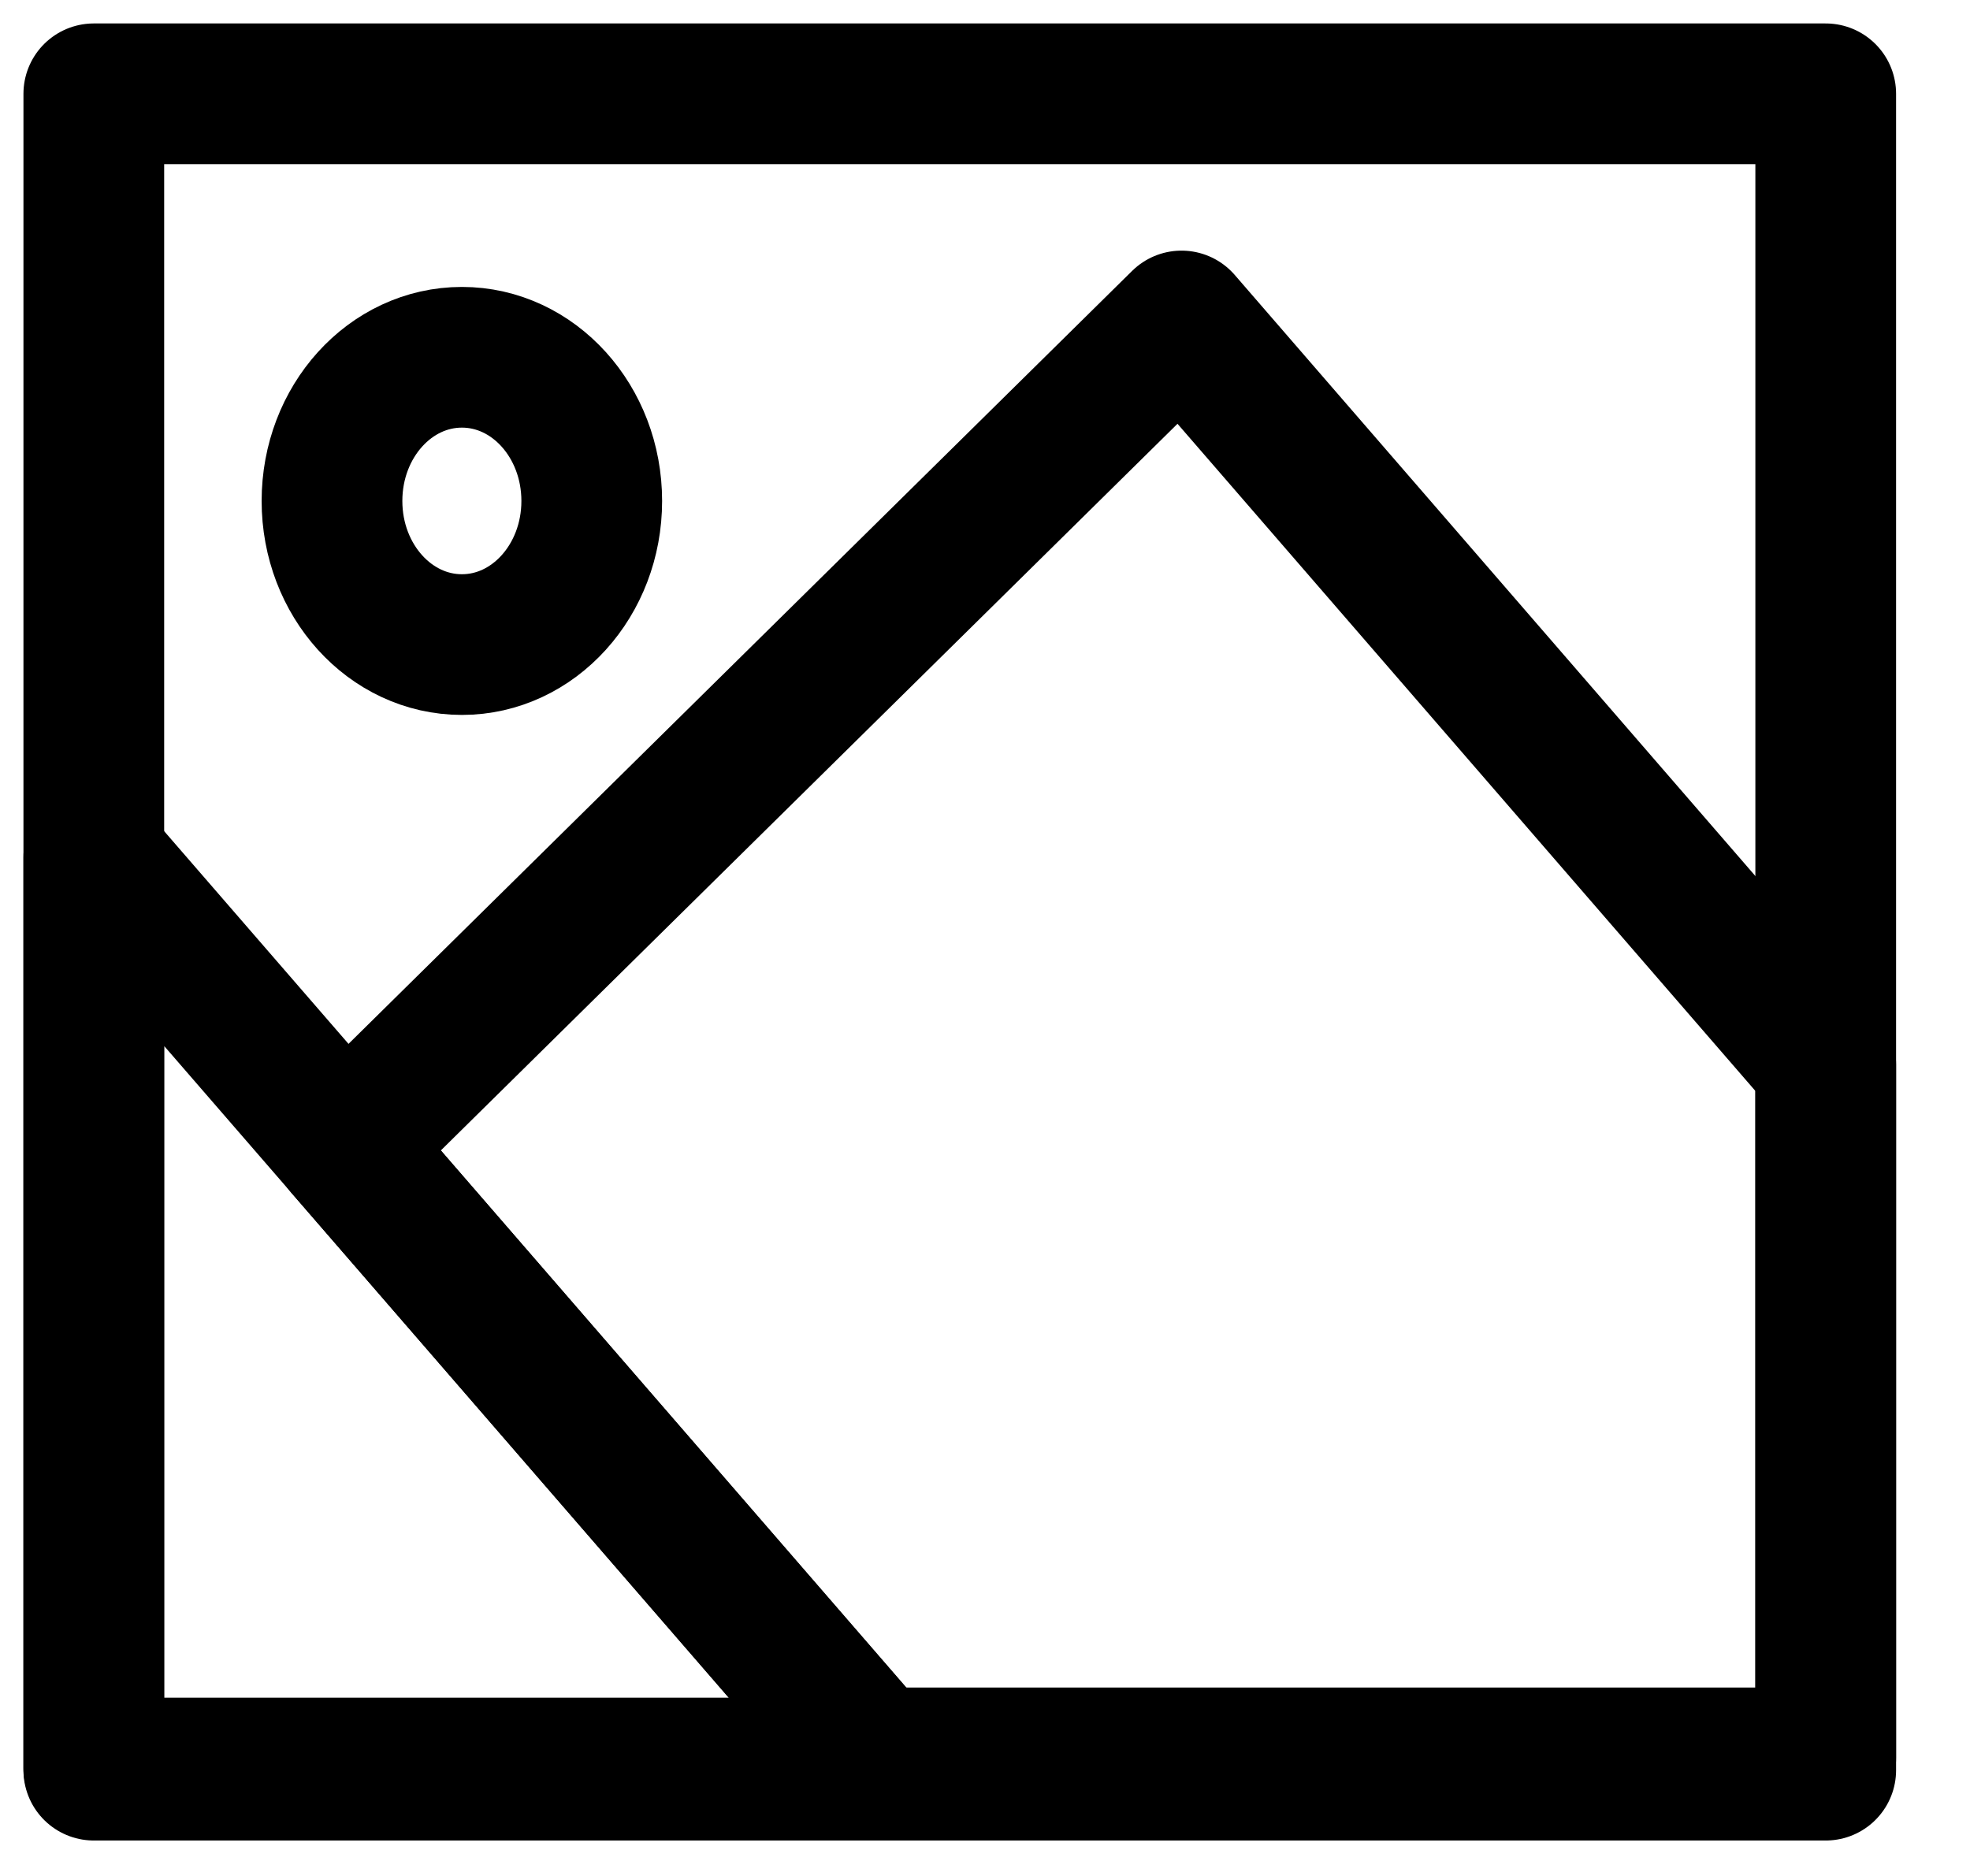
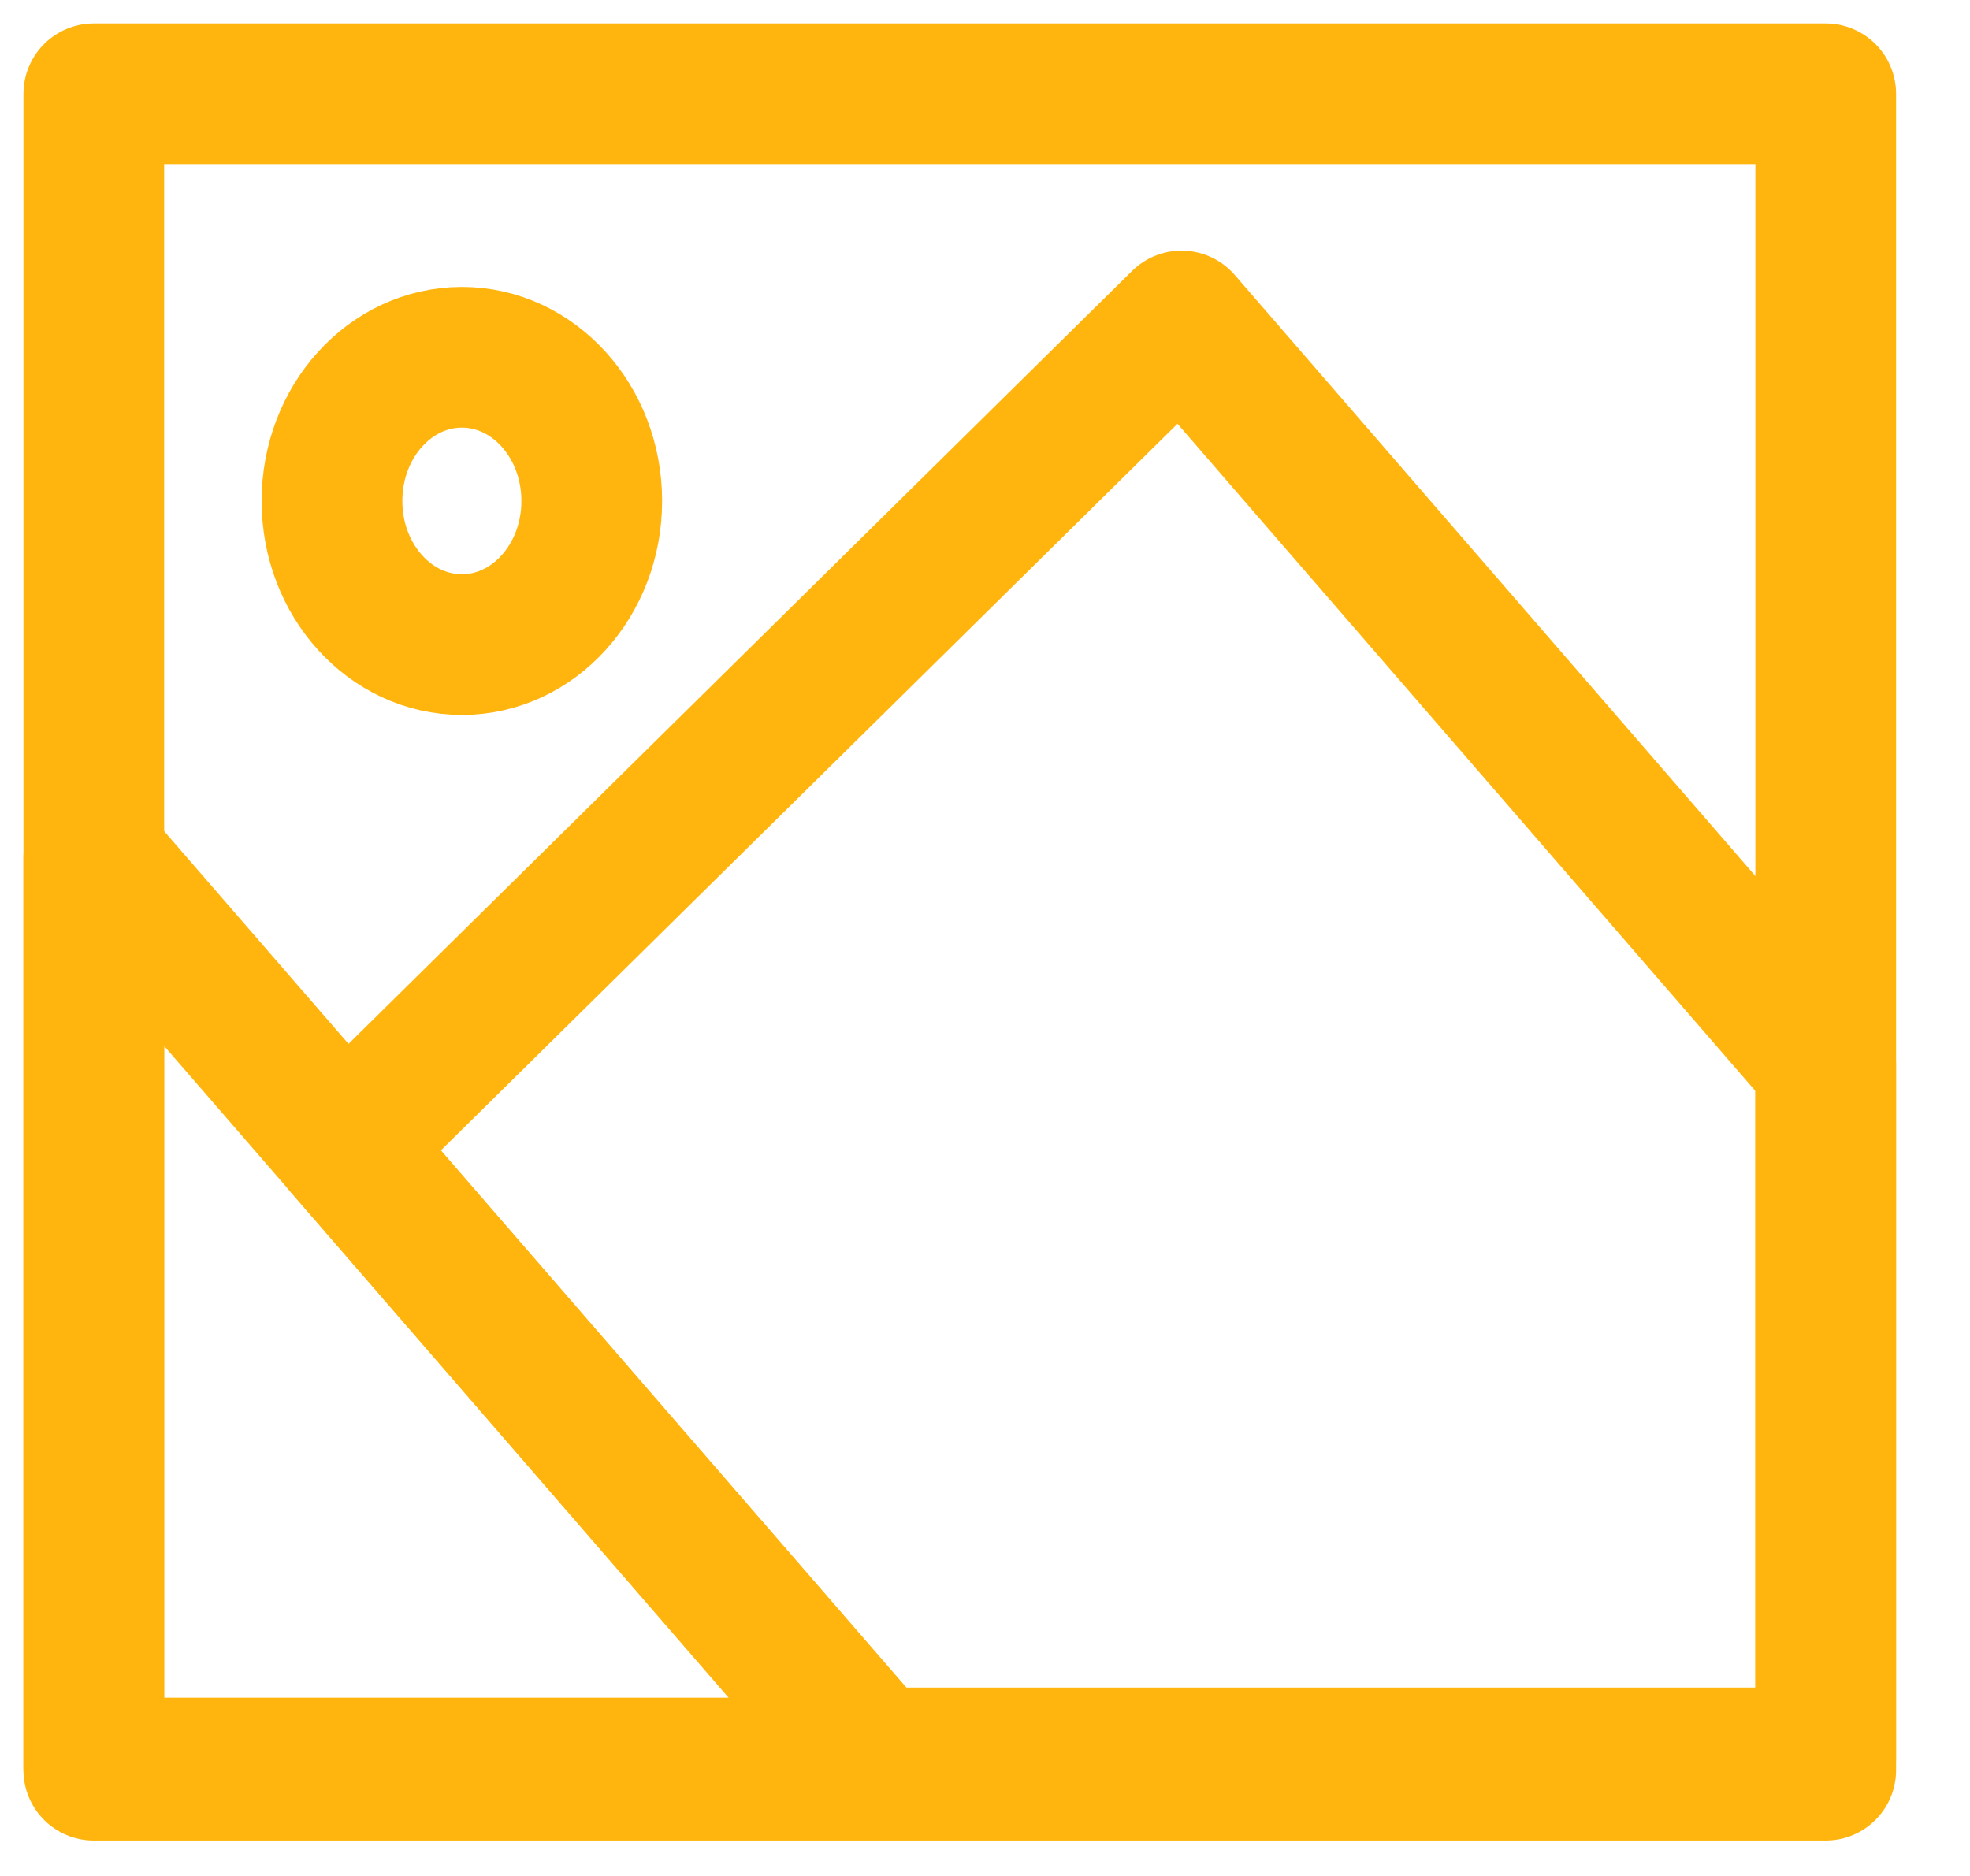
<svg xmlns="http://www.w3.org/2000/svg" width="21" height="20" viewBox="0 0 21 20" fill="none">
-   <path fill-rule="evenodd" clip-rule="evenodd" d="M19.462 1H1V18.872H19.462V1Z" stroke="black" stroke-width="1.5" stroke-linecap="round" stroke-linejoin="round" />
-   <path fill-rule="evenodd" clip-rule="evenodd" d="M9.315 18.741L3.672 12.225L12.595 3.422L19.462 11.351V18.741H9.315Z" stroke="black" stroke-width="1.5" stroke-linecap="round" stroke-linejoin="round" />
-   <path fill-rule="evenodd" clip-rule="evenodd" d="M9.413 18.849L1 9.141L1 18.849H9.413Z" stroke="black" stroke-width="1.5" stroke-linecap="round" stroke-linejoin="round" />
-   <path fill-rule="evenodd" clip-rule="evenodd" d="M4.924 6.872C4.159 6.872 3.539 6.187 3.539 5.341C3.539 4.494 4.159 3.809 4.924 3.809C5.688 3.809 6.308 4.494 6.308 5.341C6.308 6.187 5.688 6.872 4.924 6.872Z" stroke="black" stroke-width="1.5" stroke-linecap="round" stroke-linejoin="round" />
+   <path fill-rule="evenodd" clip-rule="evenodd" d="M19.462 1H1V18.872H19.462V1Z" stroke="#FFB50D" stroke-width="1.5" stroke-linecap="round" stroke-linejoin="round" />
+   <path fill-rule="evenodd" clip-rule="evenodd" d="M9.315 18.741L3.672 12.225L12.595 3.422L19.462 11.351V18.741H9.315Z" stroke="#FFB50D" stroke-width="1.5" stroke-linecap="round" stroke-linejoin="round" />
+   <path fill-rule="evenodd" clip-rule="evenodd" d="M9.413 18.849L1 9.141L1 18.849H9.413Z" stroke="#FFB50D" stroke-width="1.5" stroke-linecap="round" stroke-linejoin="round" />
+   <path fill-rule="evenodd" clip-rule="evenodd" d="M4.924 6.872C4.159 6.872 3.539 6.187 3.539 5.341C3.539 4.494 4.159 3.809 4.924 3.809C5.688 3.809 6.308 4.494 6.308 5.341C6.308 6.187 5.688 6.872 4.924 6.872Z" stroke="#FFB50D" stroke-width="1.5" stroke-linecap="round" stroke-linejoin="round" />
</svg>
